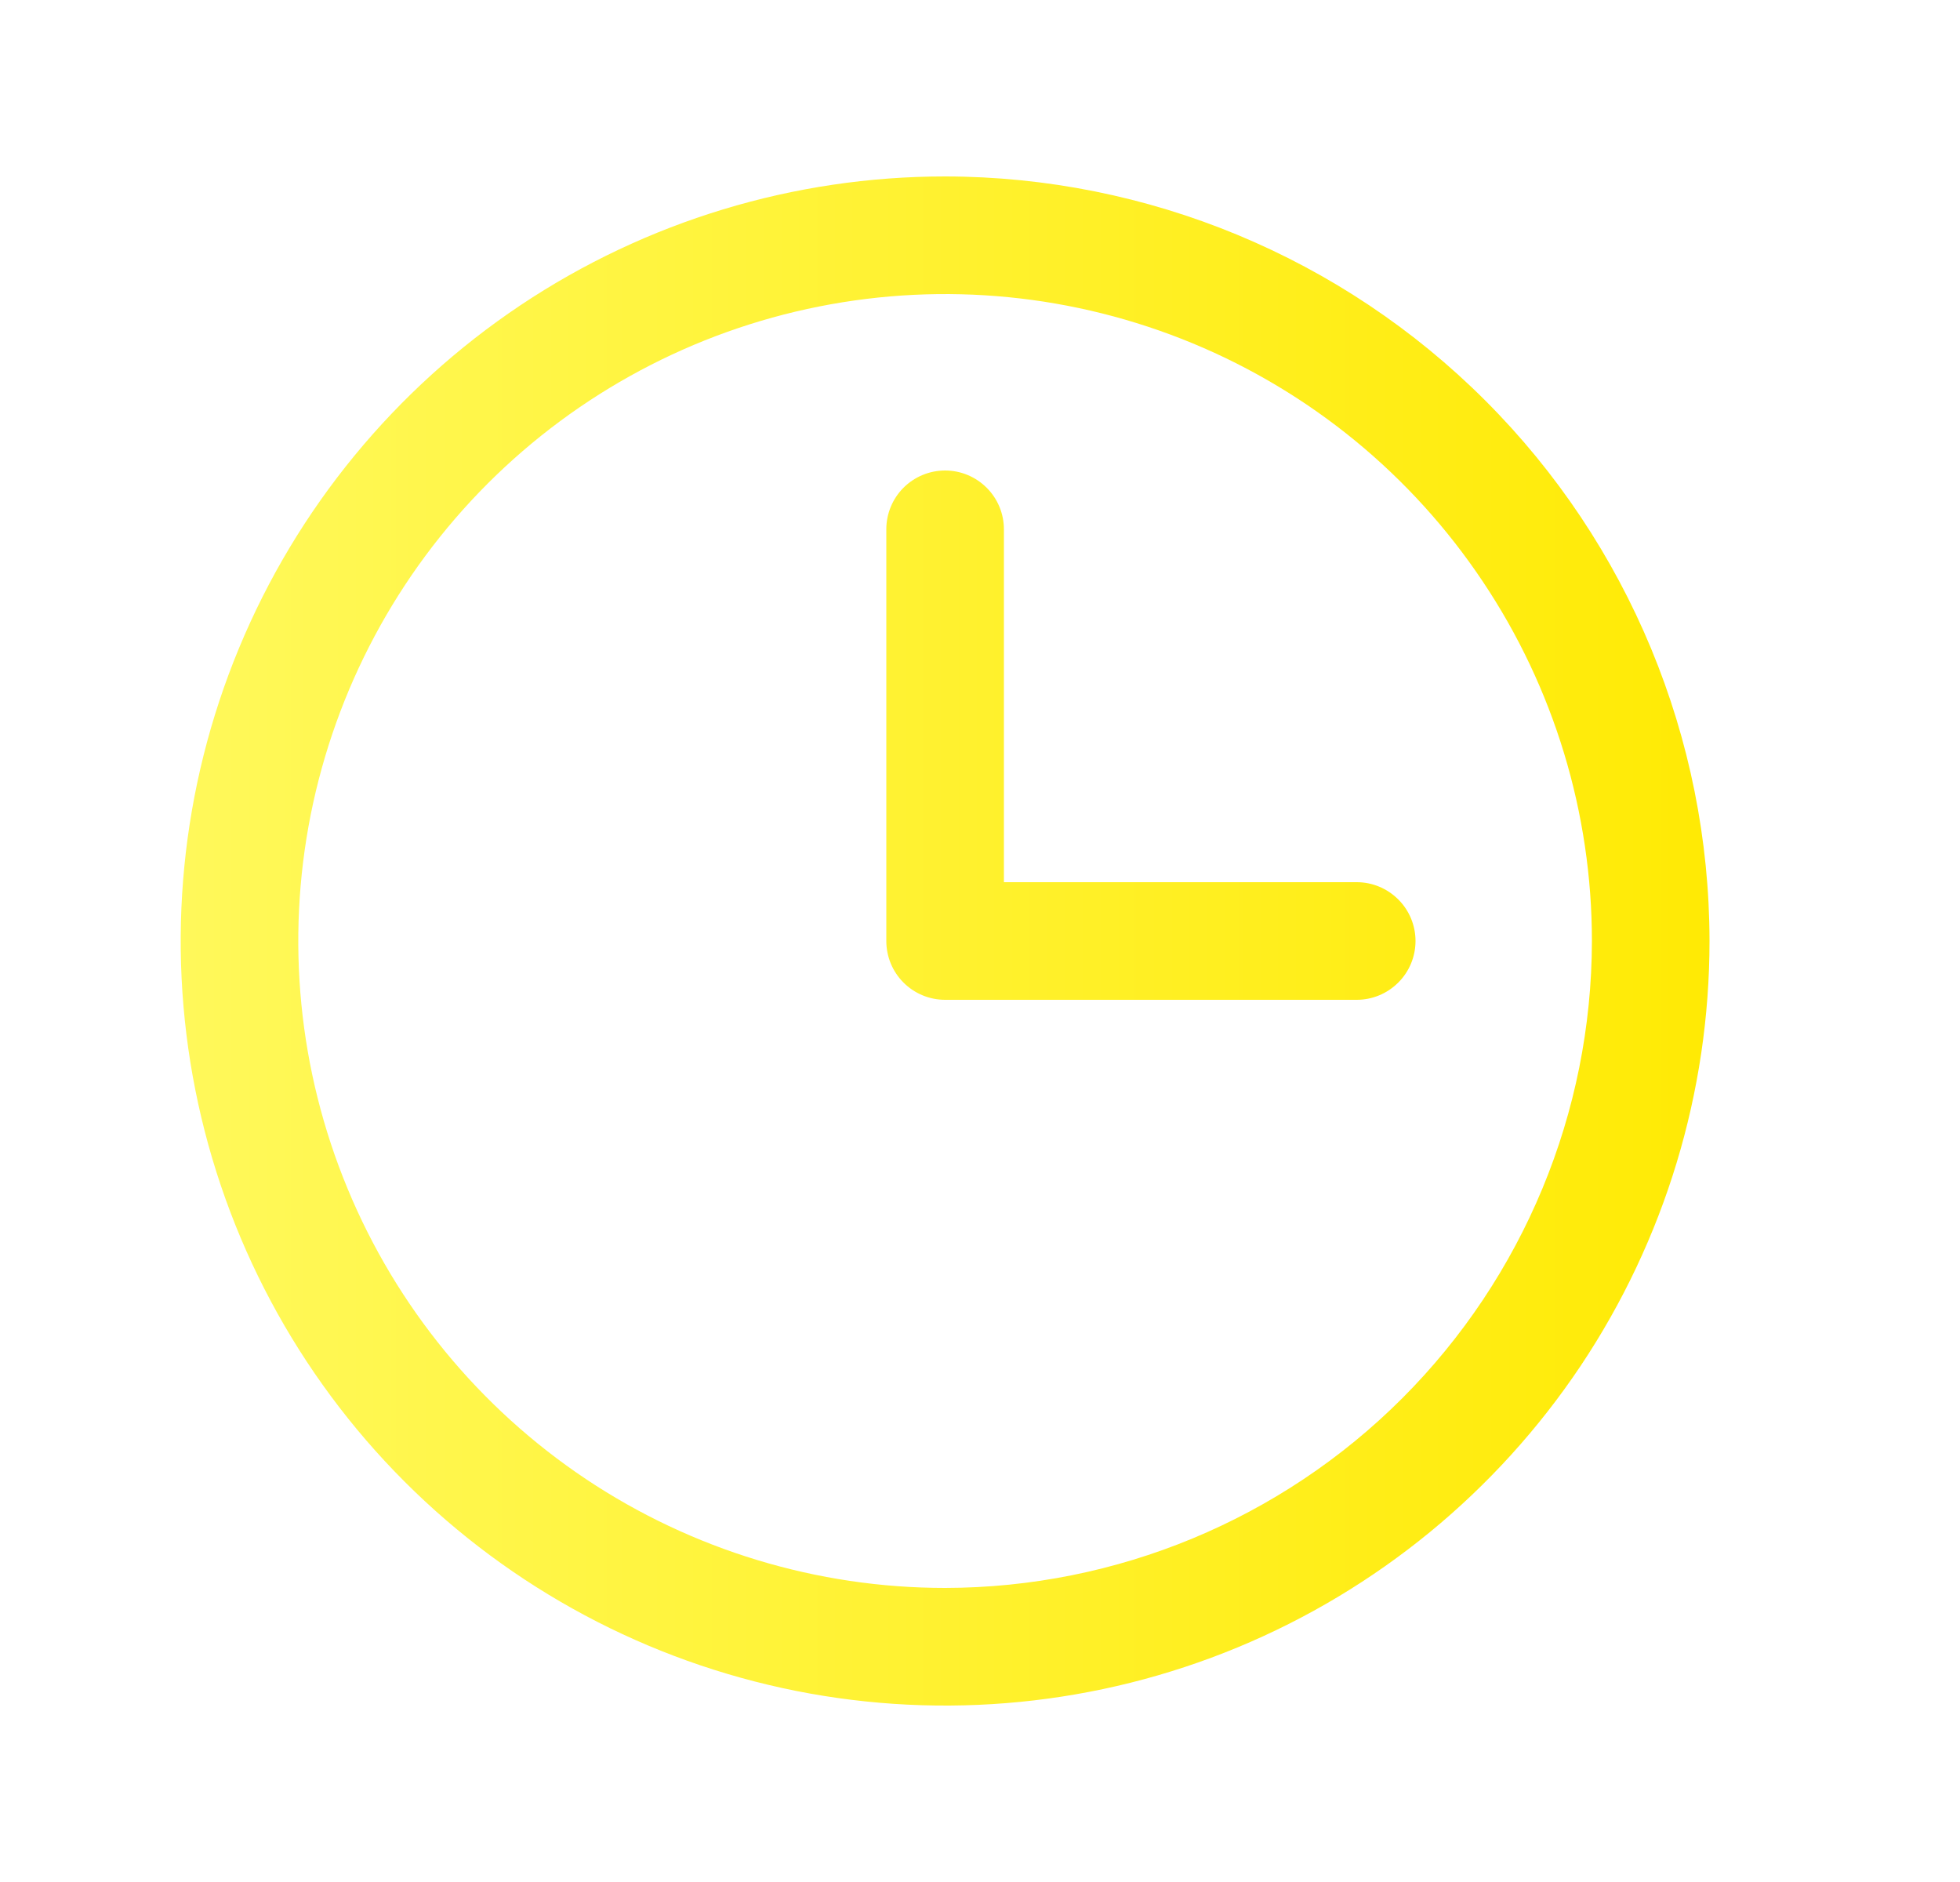
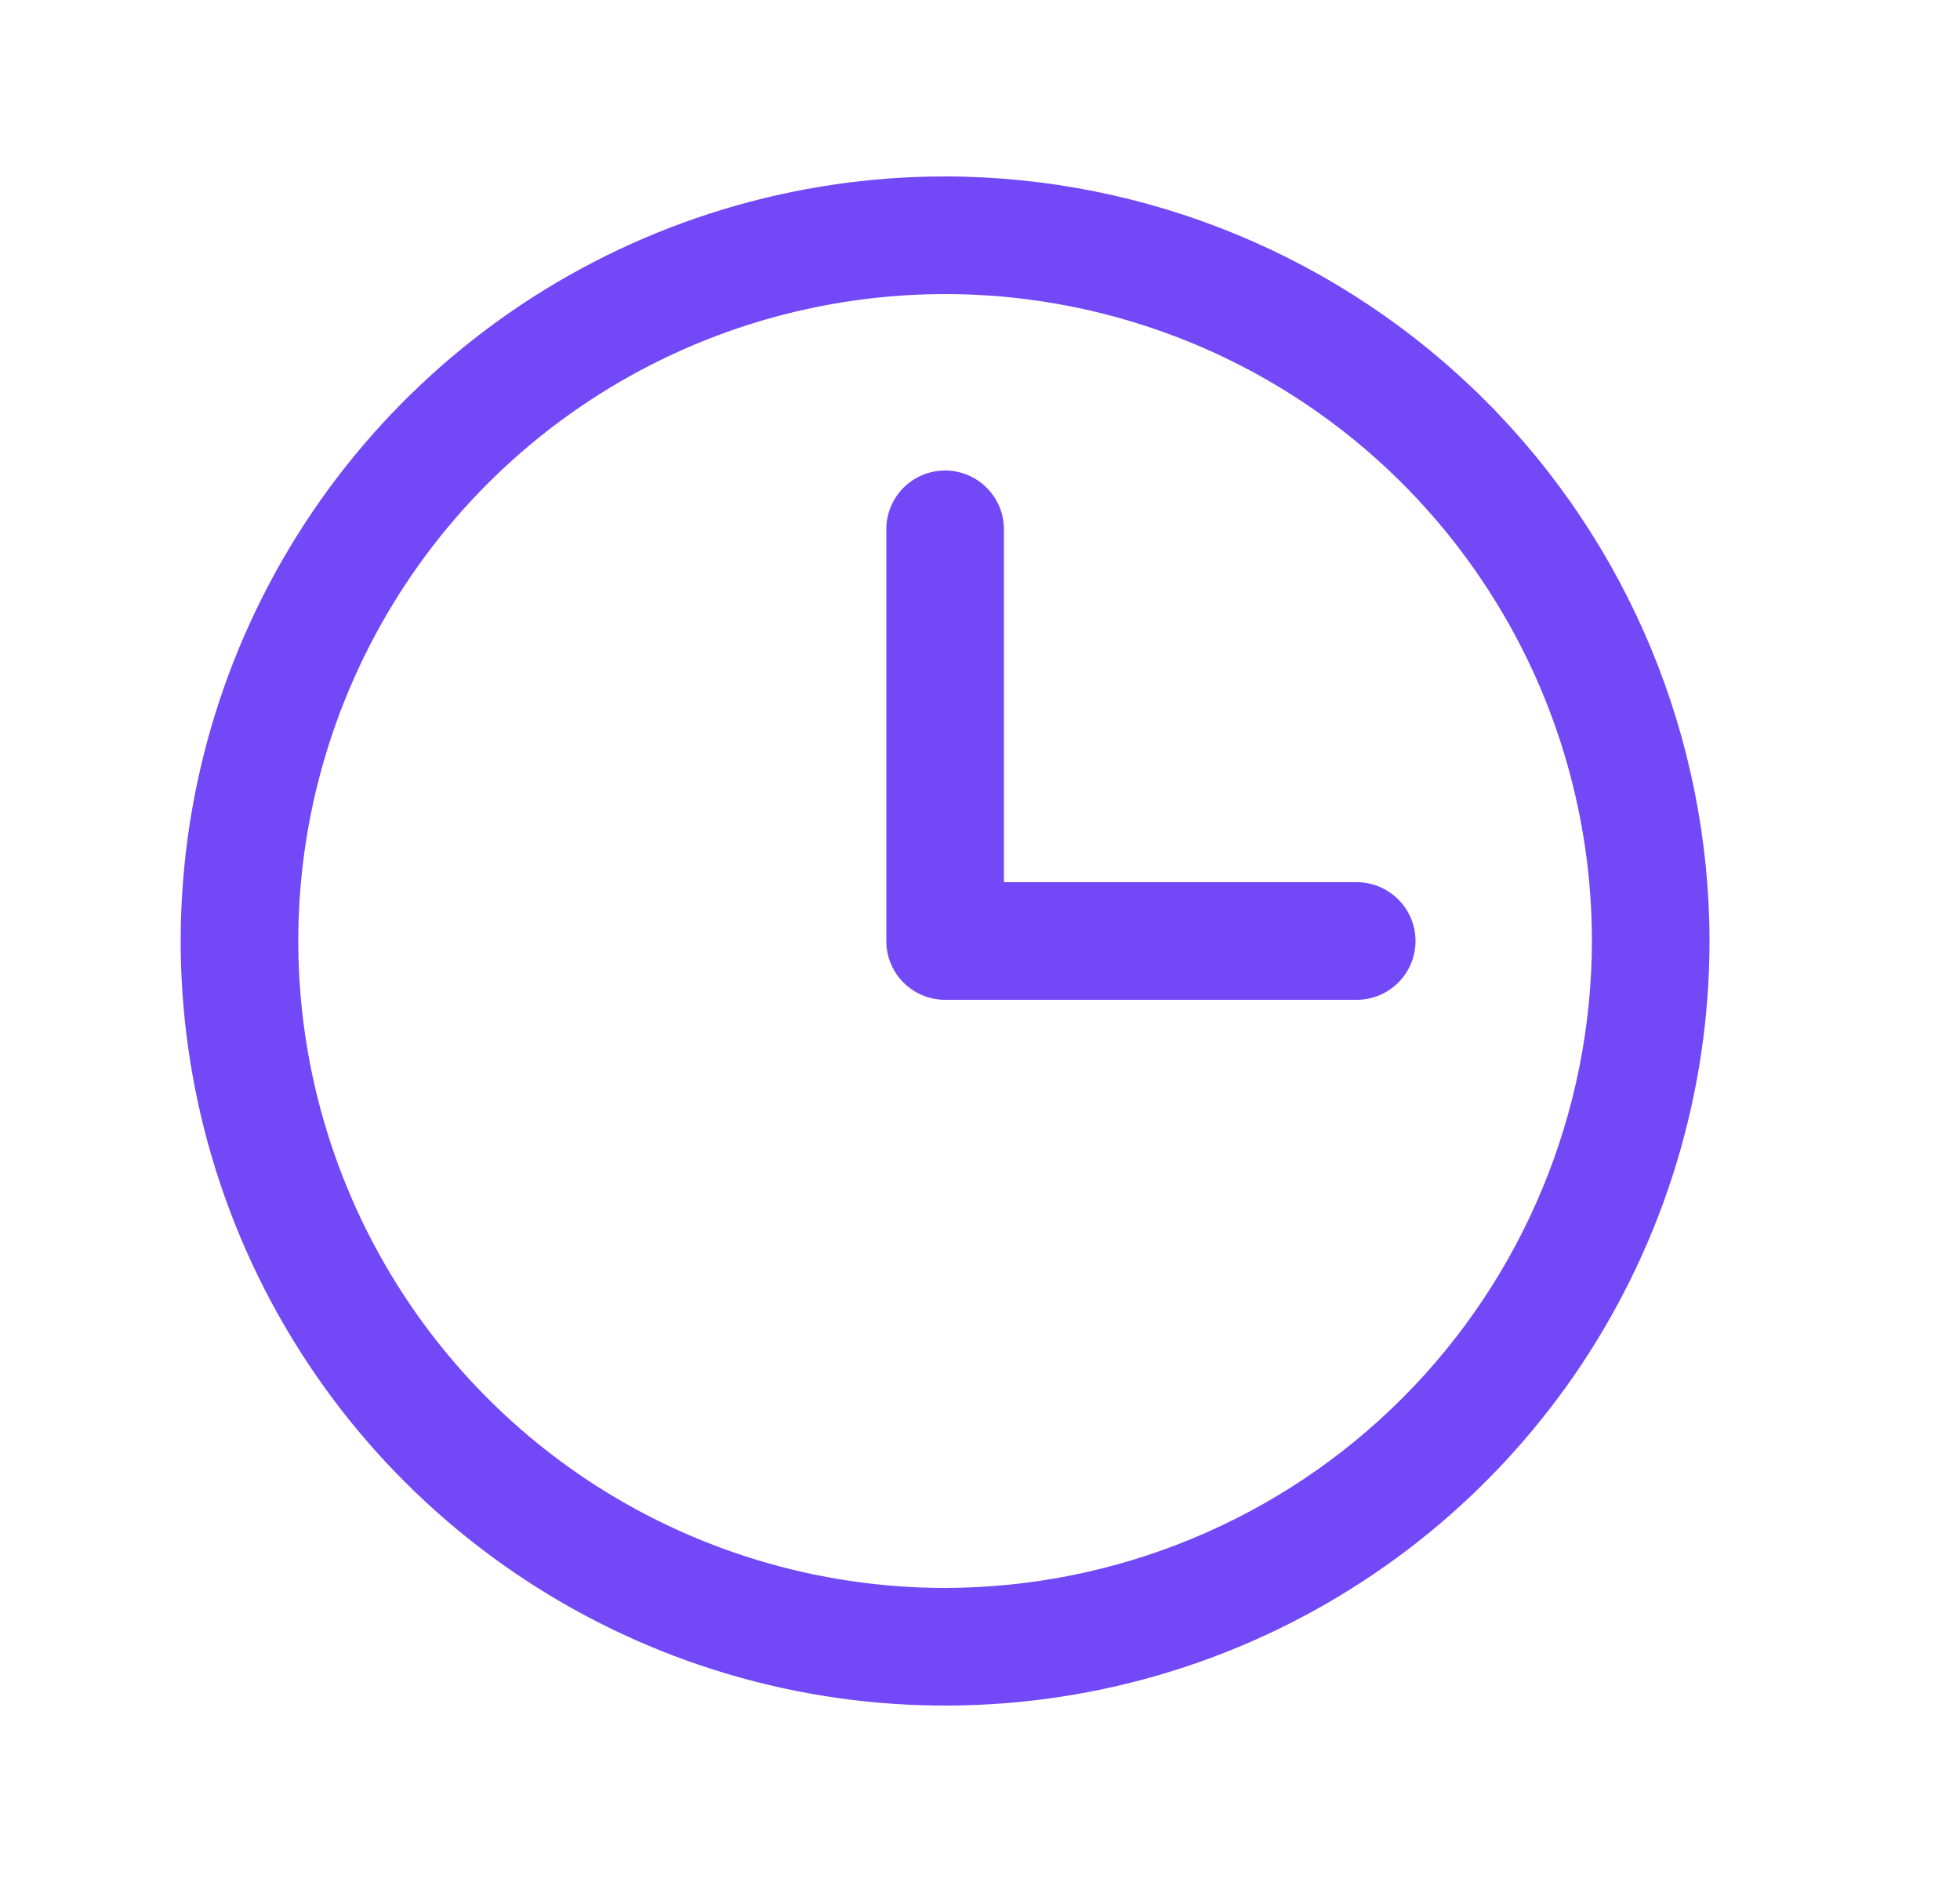
<svg xmlns="http://www.w3.org/2000/svg" width="25" height="24" viewBox="0 0 25 24" fill="none">
-   <path d="M12.055 2.25C10.126 2.25 8.241 2.822 6.638 3.893C5.035 4.965 3.785 6.487 3.047 8.269C2.309 10.05 2.116 12.011 2.492 13.902C2.868 15.793 3.797 17.531 5.16 18.894C6.524 20.258 8.261 21.186 10.153 21.563C12.044 21.939 14.004 21.746 15.786 21.008C17.567 20.27 19.09 19.02 20.162 17.417C21.233 15.813 21.805 13.928 21.805 12C21.802 9.415 20.774 6.937 18.946 5.109C17.118 3.281 14.64 2.253 12.055 2.25ZM12.055 20.25C10.423 20.25 8.828 19.766 7.471 18.86C6.115 17.953 5.057 16.665 4.433 15.157C3.808 13.65 3.645 11.991 3.963 10.39C4.282 8.79 5.067 7.32 6.221 6.166C7.375 5.013 8.845 4.227 10.445 3.909C12.046 3.59 13.704 3.754 15.212 4.378C16.719 5.002 18.008 6.06 18.914 7.417C19.821 8.773 20.305 10.368 20.305 12C20.302 14.187 19.432 16.284 17.886 17.831C16.339 19.378 14.242 20.247 12.055 20.25ZM18.055 12C18.055 12.199 17.976 12.39 17.835 12.53C17.694 12.671 17.504 12.75 17.305 12.75H12.055C11.856 12.75 11.665 12.671 11.524 12.53C11.384 12.39 11.305 12.199 11.305 12V6.75C11.305 6.551 11.384 6.36 11.524 6.22C11.665 6.079 11.856 6 12.055 6C12.254 6 12.444 6.079 12.585 6.22C12.726 6.36 12.805 6.551 12.805 6.75V11.25H17.305C17.504 11.25 17.694 11.329 17.835 11.47C17.976 11.61 18.055 11.801 18.055 12Z" fill="url(#paint0_linear_2712_31417)" />
-   <defs>
-     <linearGradient id="paint0_linear_2712_31417" x1="0.355" y1="12" x2="21.844" y2="12" gradientUnits="userSpaceOnUse">
-       <stop stop-color="#FFFA63" />
-       <stop offset="1" stop-color="#FFEA04" />
-     </linearGradient>
-   </defs>
+   <path d="M12.055 2.25C10.126 2.25 8.241 2.822 6.638 3.893C5.035 4.965 3.785 6.487 3.047 8.269C2.309 10.05 2.116 12.011 2.492 13.902C2.868 15.793 3.797 17.531 5.16 18.894C6.524 20.258 8.261 21.186 10.153 21.563C12.044 21.939 14.004 21.746 15.786 21.008C17.567 20.27 19.09 19.02 20.162 17.417C21.233 15.813 21.805 13.928 21.805 12C21.802 9.415 20.774 6.937 18.946 5.109C17.118 3.281 14.64 2.253 12.055 2.25ZM12.055 20.25C10.423 20.25 8.828 19.766 7.471 18.86C6.115 17.953 5.057 16.665 4.433 15.157C3.808 13.65 3.645 11.991 3.963 10.39C4.282 8.79 5.067 7.32 6.221 6.166C7.375 5.013 8.845 4.227 10.445 3.909C12.046 3.59 13.704 3.754 15.212 4.378C16.719 5.002 18.008 6.06 18.914 7.417C19.821 8.773 20.305 10.368 20.305 12C20.302 14.187 19.432 16.284 17.886 17.831C16.339 19.378 14.242 20.247 12.055 20.25ZM18.055 12C18.055 12.199 17.976 12.39 17.835 12.53C17.694 12.671 17.504 12.75 17.305 12.75H12.055C11.856 12.75 11.665 12.671 11.524 12.53C11.384 12.39 11.305 12.199 11.305 12V6.75C11.305 6.551 11.384 6.36 11.524 6.22C11.665 6.079 11.856 6 12.055 6C12.254 6 12.444 6.079 12.585 6.22C12.726 6.36 12.805 6.551 12.805 6.75V11.25H17.305C17.504 11.25 17.694 11.329 17.835 11.47C17.976 11.61 18.055 11.801 18.055 12Z" fill="#7248F7" />
</svg>
